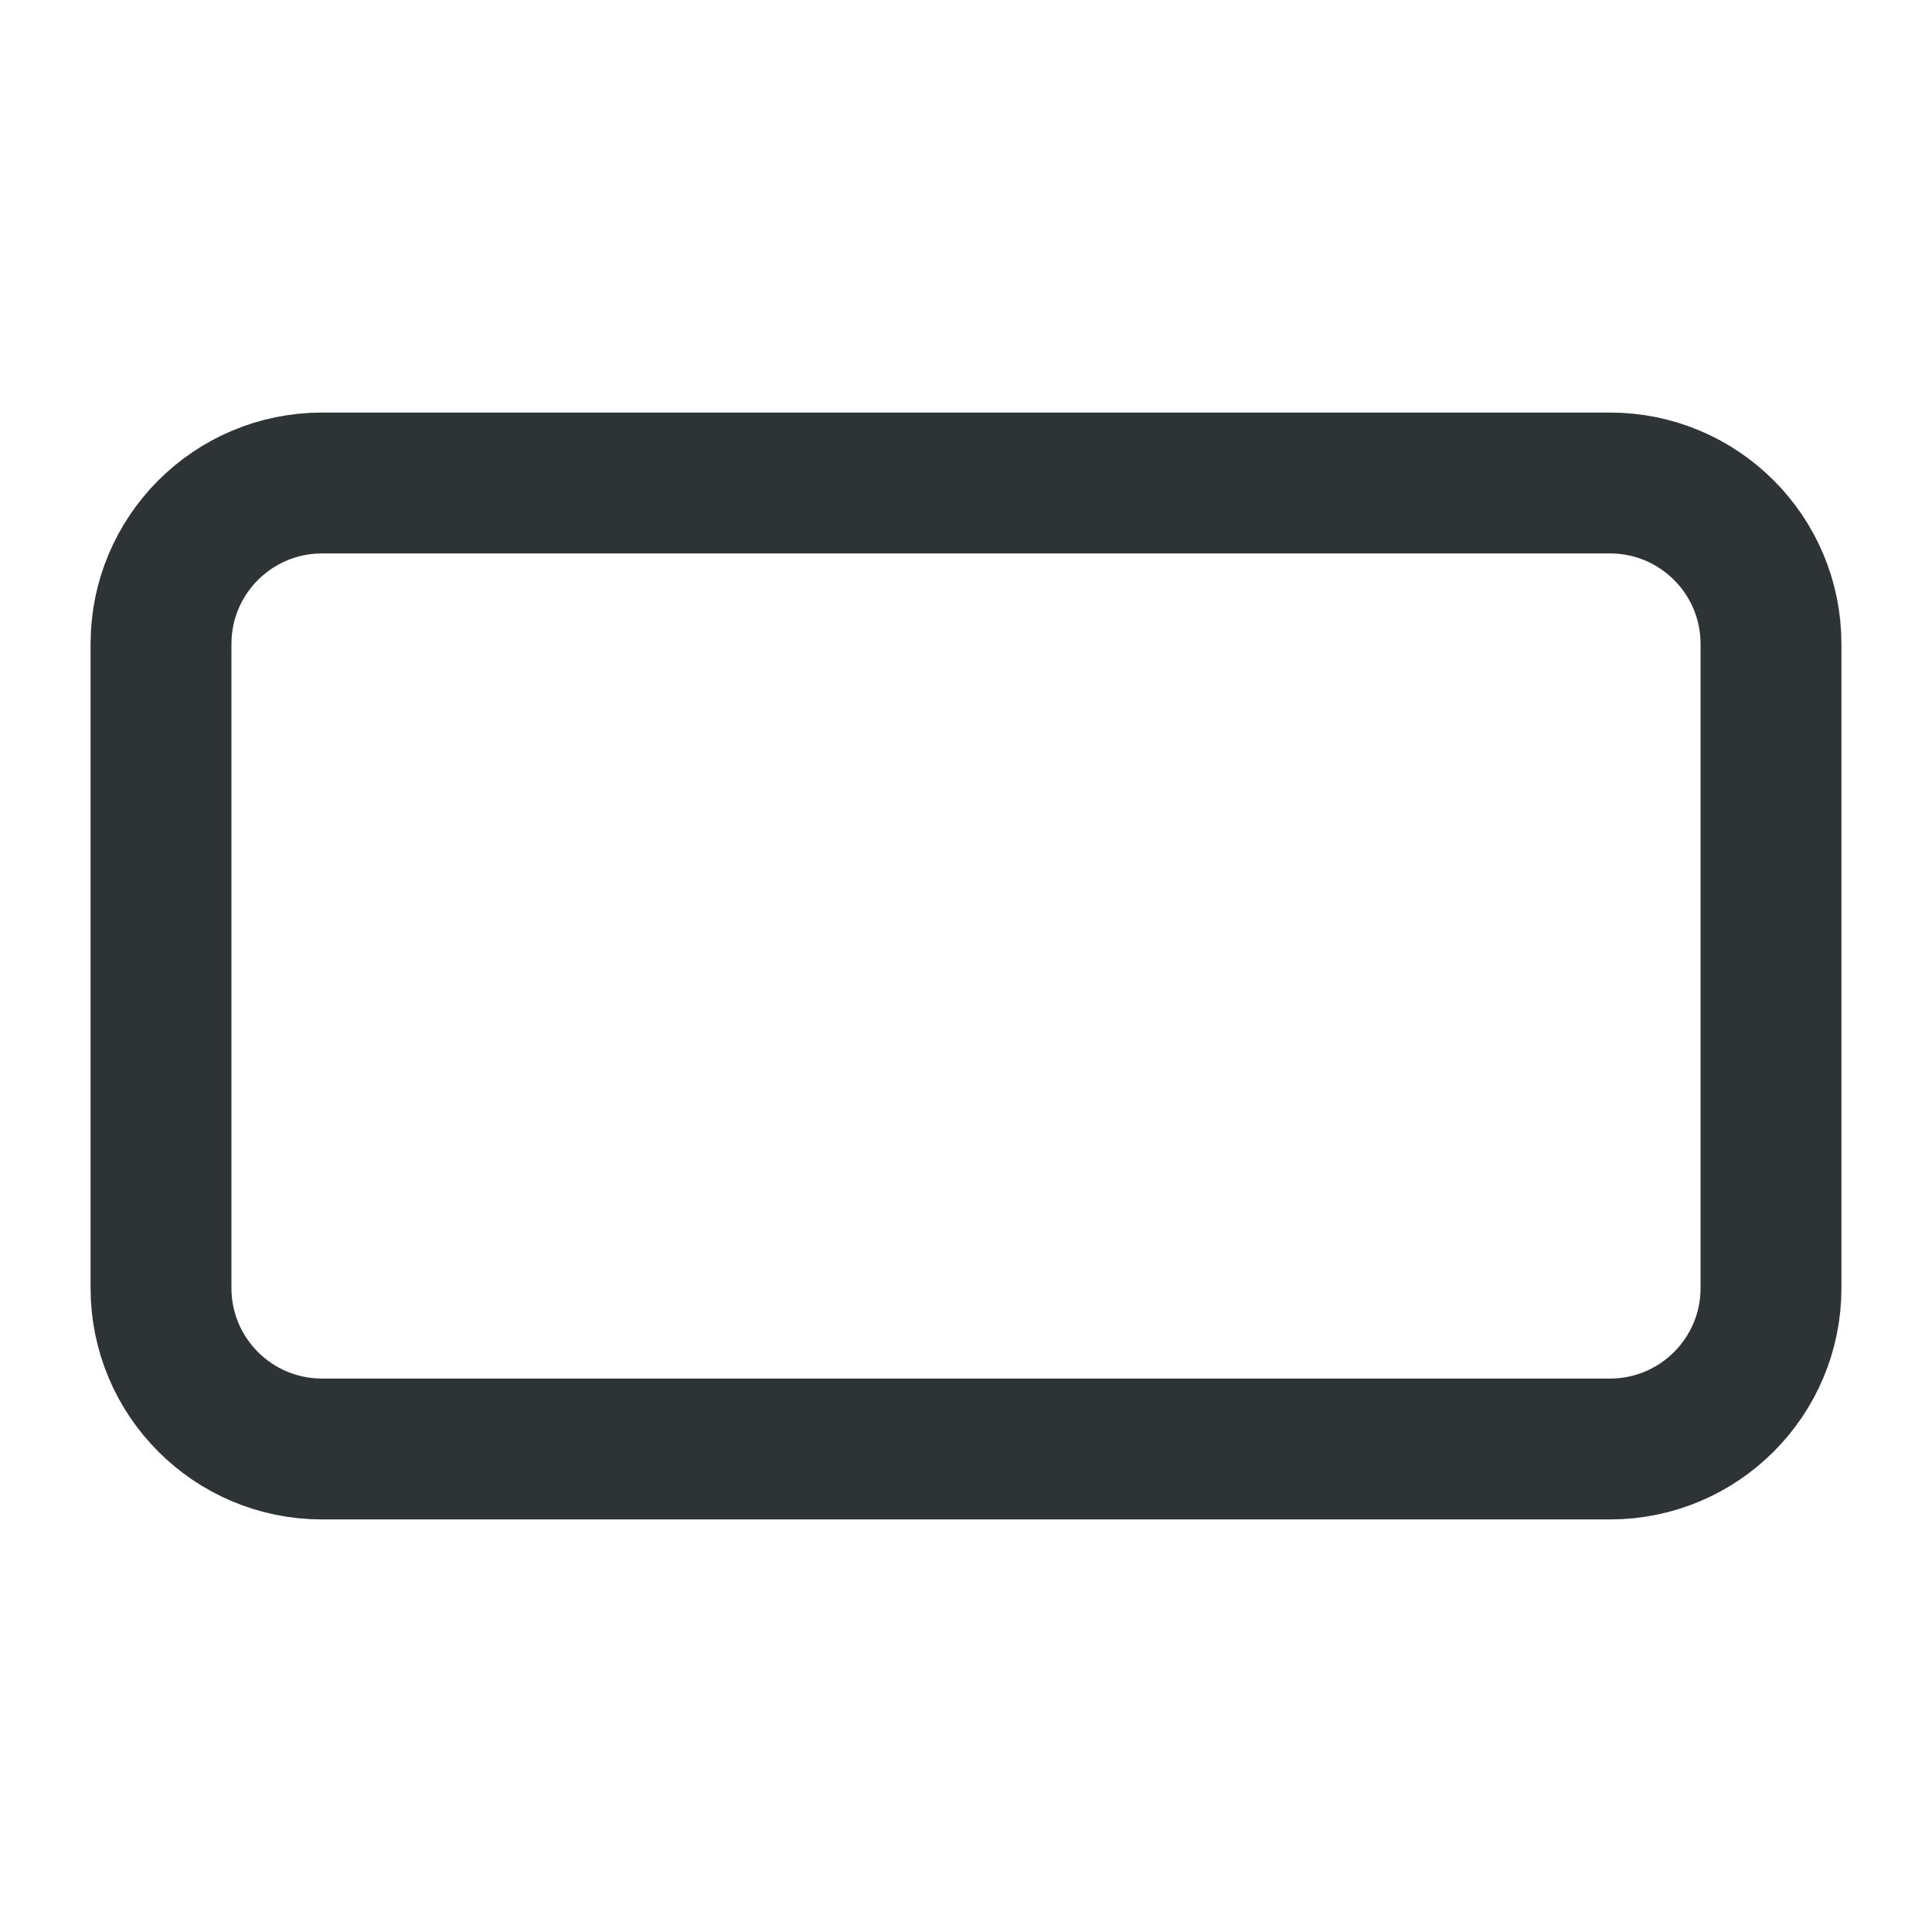
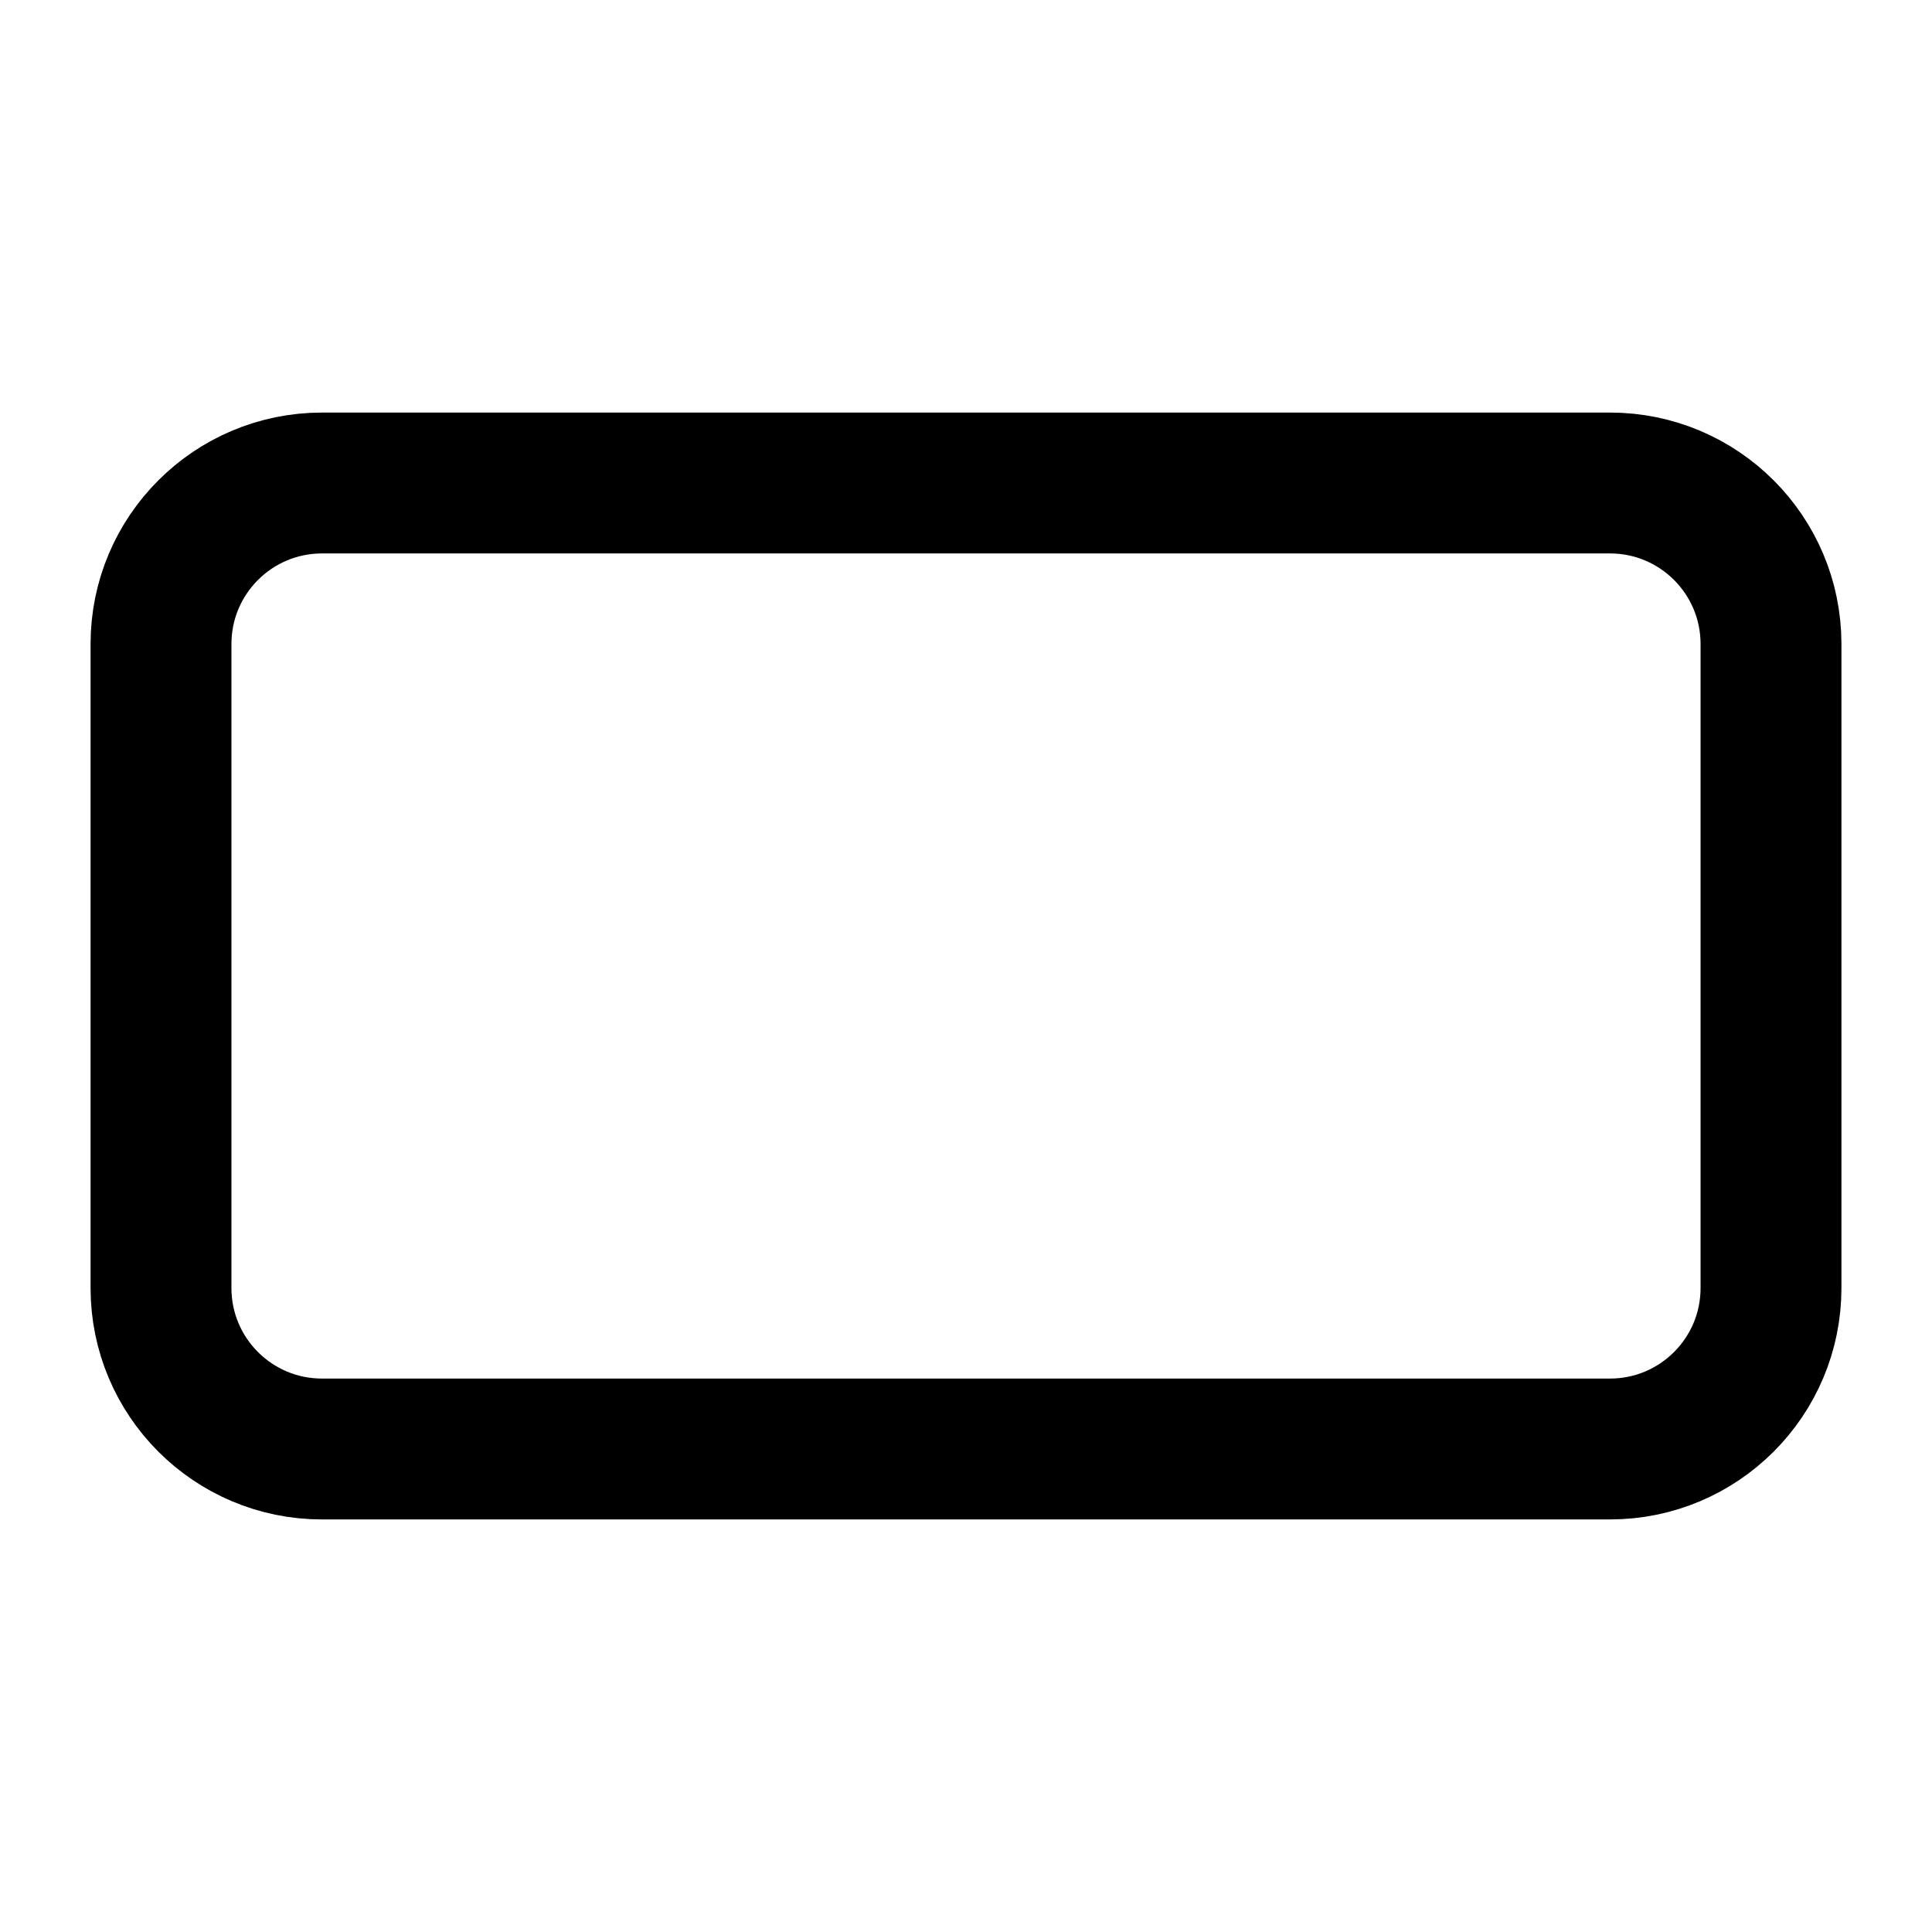
- <svg xmlns="http://www.w3.org/2000/svg" width="24" height="24" viewBox="0 0 24 24" fill="none" stroke="#2e3436" stroke-width="1.75" stroke-linecap="round" stroke-linejoin="round" class="lucide lucide-rectangle-horizontal-icon lucide-rectangle-horizontal">
+ <svg xmlns="http://www.w3.org/2000/svg" width="24" height="24" viewBox="0 0 24 24" fill="none" stroke="currentColor" stroke-width="1.75" stroke-linecap="round" stroke-linejoin="round" class="lucide lucide-rectangle-horizontal-icon lucide-rectangle-horizontal">
  <rect width="20" height="12" x="2" y="6" rx="2" />
</svg>
